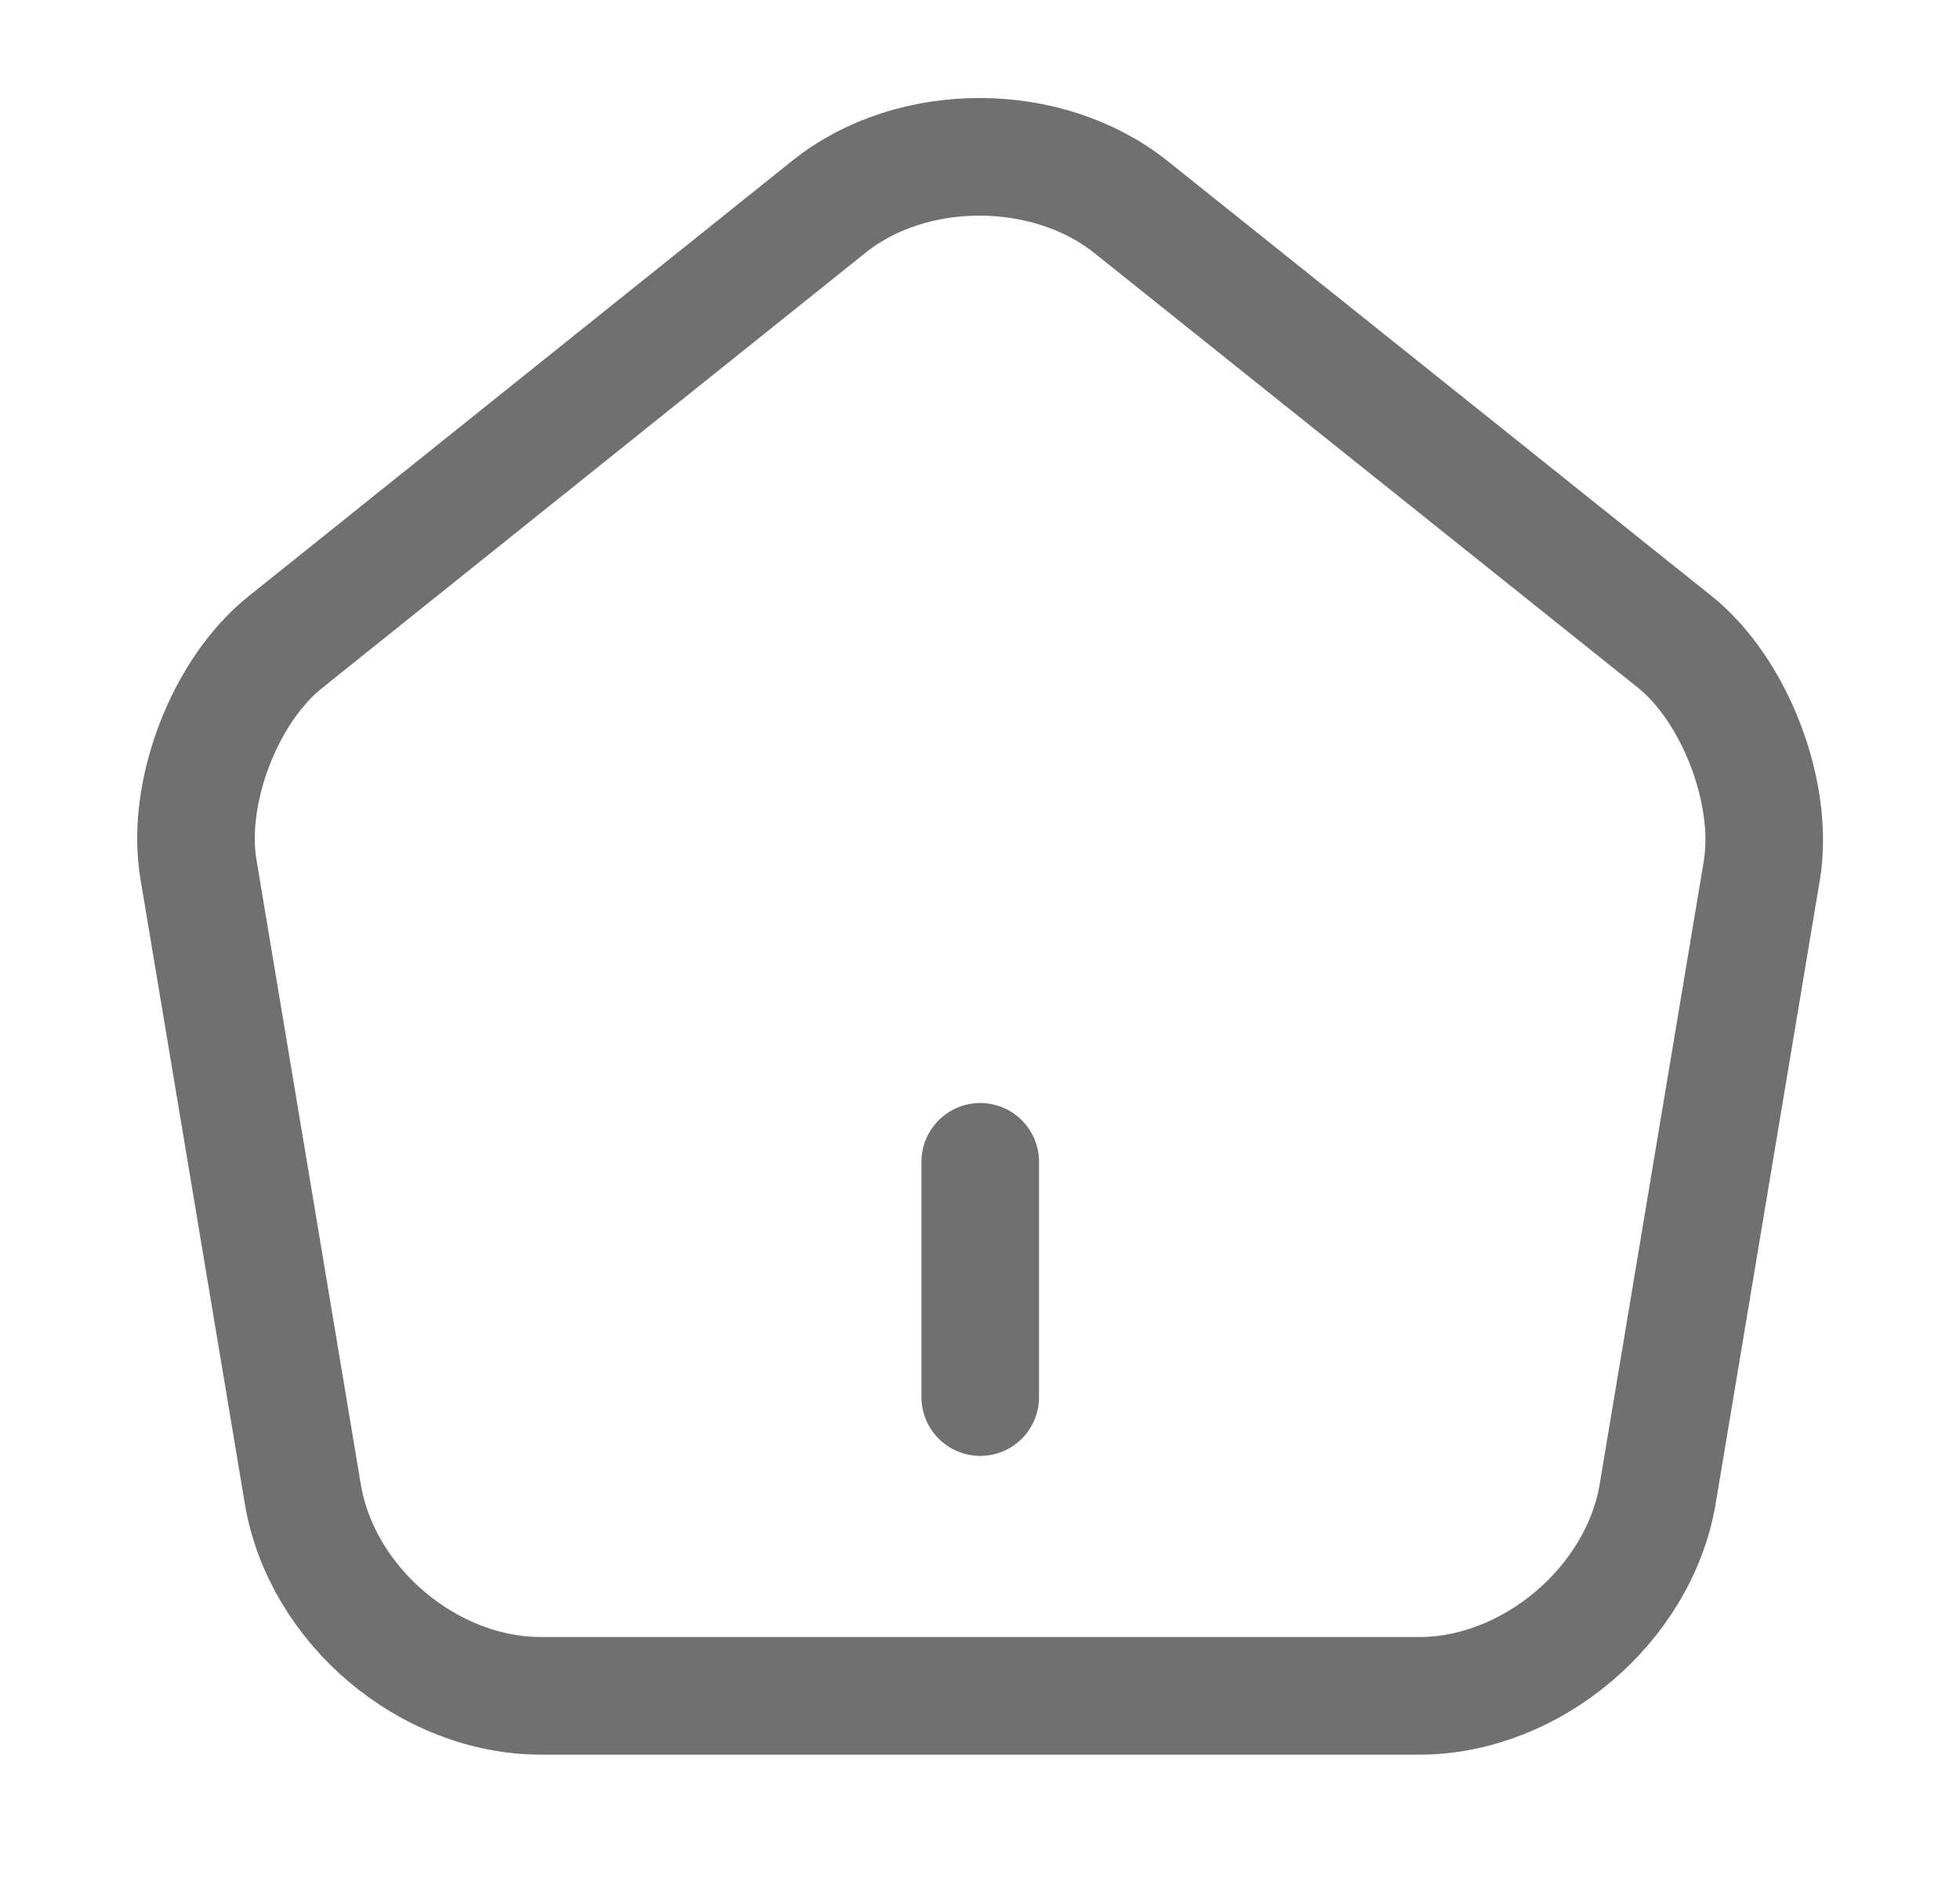
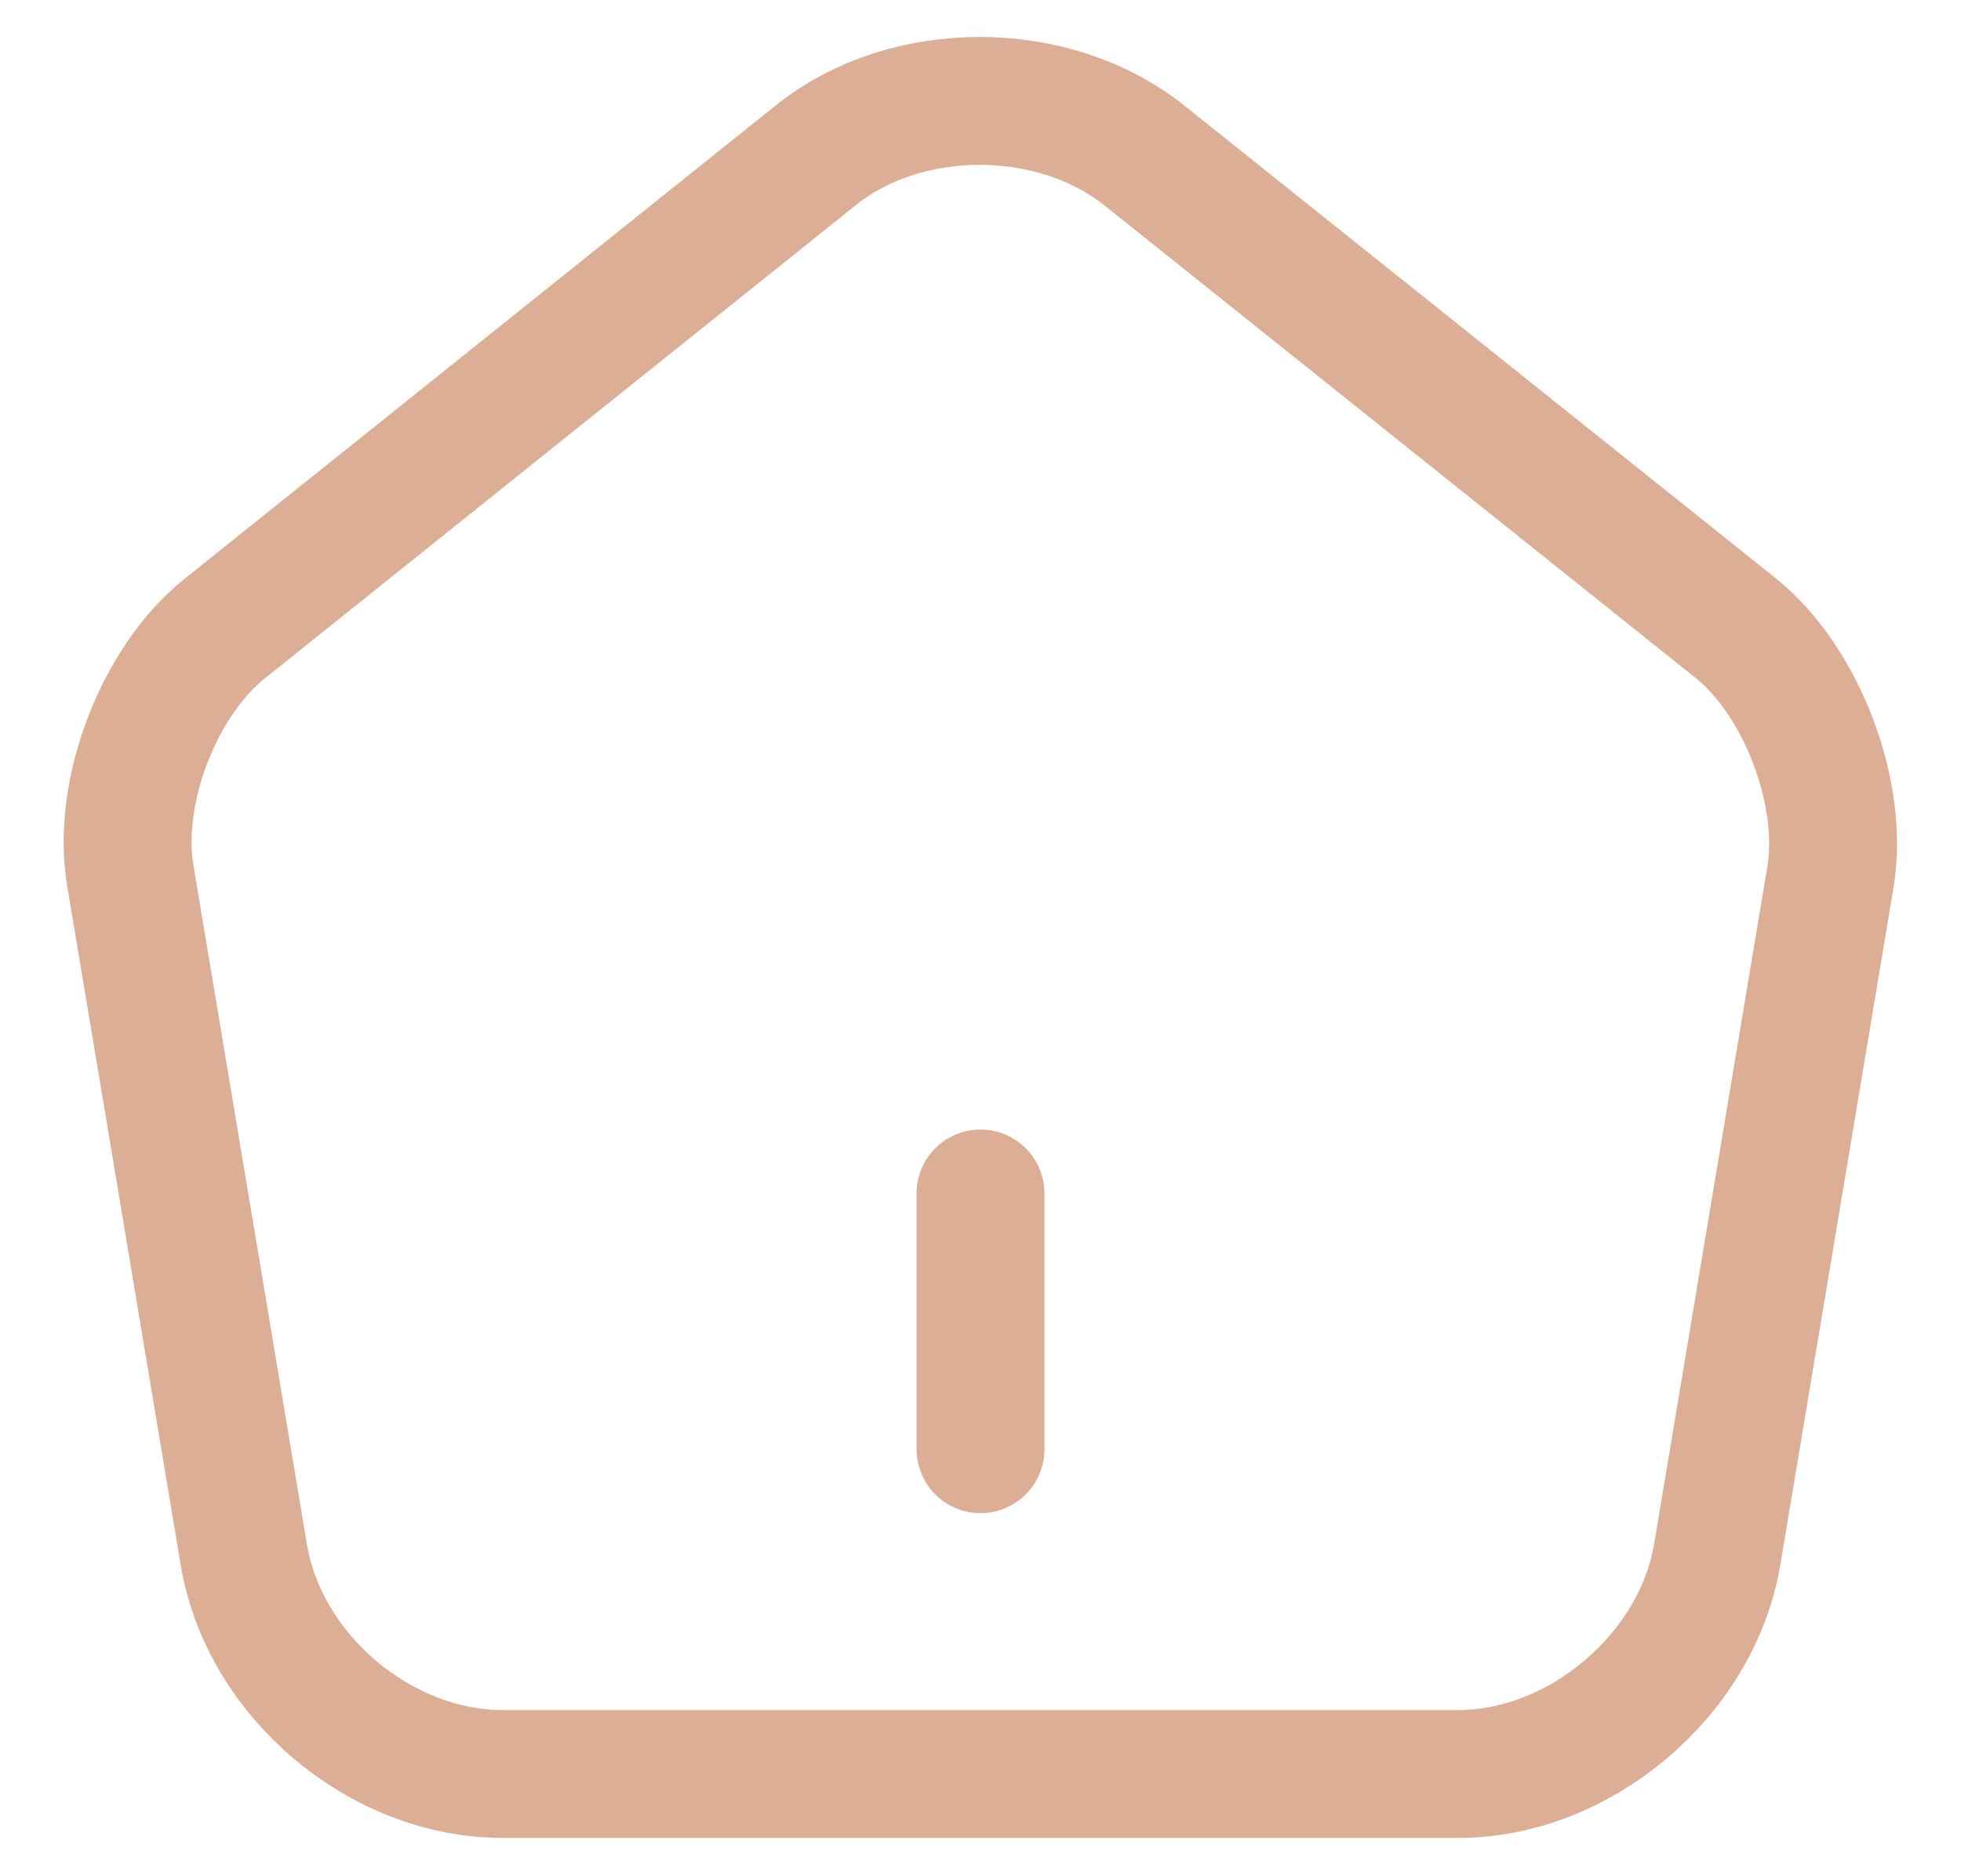
- <svg xmlns="http://www.w3.org/2000/svg" width="25" height="24" viewBox="0 0 25 24" fill="none">
-   <path d="M12.503 17.816V14.816M10.573 2.636L3.643 8.186C2.863 8.806 2.363 10.116 2.533 11.096L3.863 19.056C4.103 20.476 5.463 21.626 6.903 21.626H18.103C19.533 21.626 20.903 20.466 21.143 19.056L22.473 11.096C22.633 10.116 22.133 8.806 21.363 8.186L14.433 2.646C13.363 1.786 11.633 1.786 10.573 2.636Z" stroke="#707070" stroke-width="1.5" stroke-linecap="round" stroke-linejoin="round" />
+ <svg xmlns="http://www.w3.org/2000/svg" width="23" height="22" viewBox="0 0 23 22" fill="none">
+   <path d="M11.5 17V14M9.57 1.82L2.64 7.37C1.86 7.99 1.36 9.3 1.53 10.28L2.86 18.24C3.1 19.66 4.46 20.81 5.9 20.81H17.1C18.53 20.81 19.9 19.65 20.14 18.24L21.47 10.28C21.63 9.3 21.13 7.99 20.36 7.37L13.43 1.83C12.36 0.97 10.63 0.97 9.57 1.82Z" stroke="#DCAE96" stroke-width="1.5" stroke-linecap="round" stroke-linejoin="round" />
</svg>
